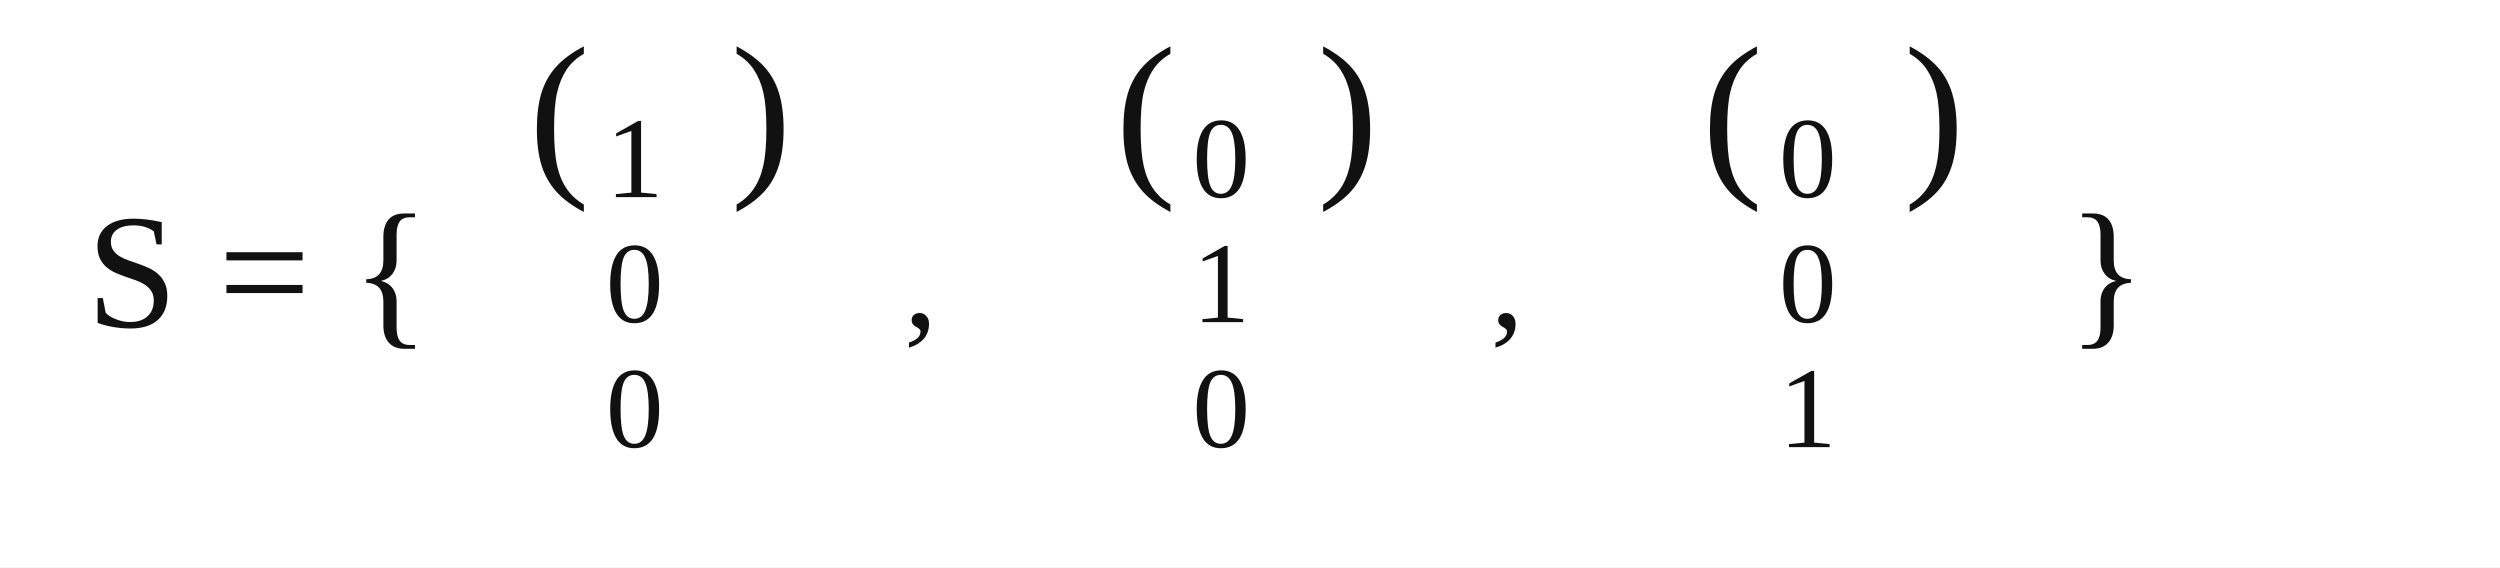
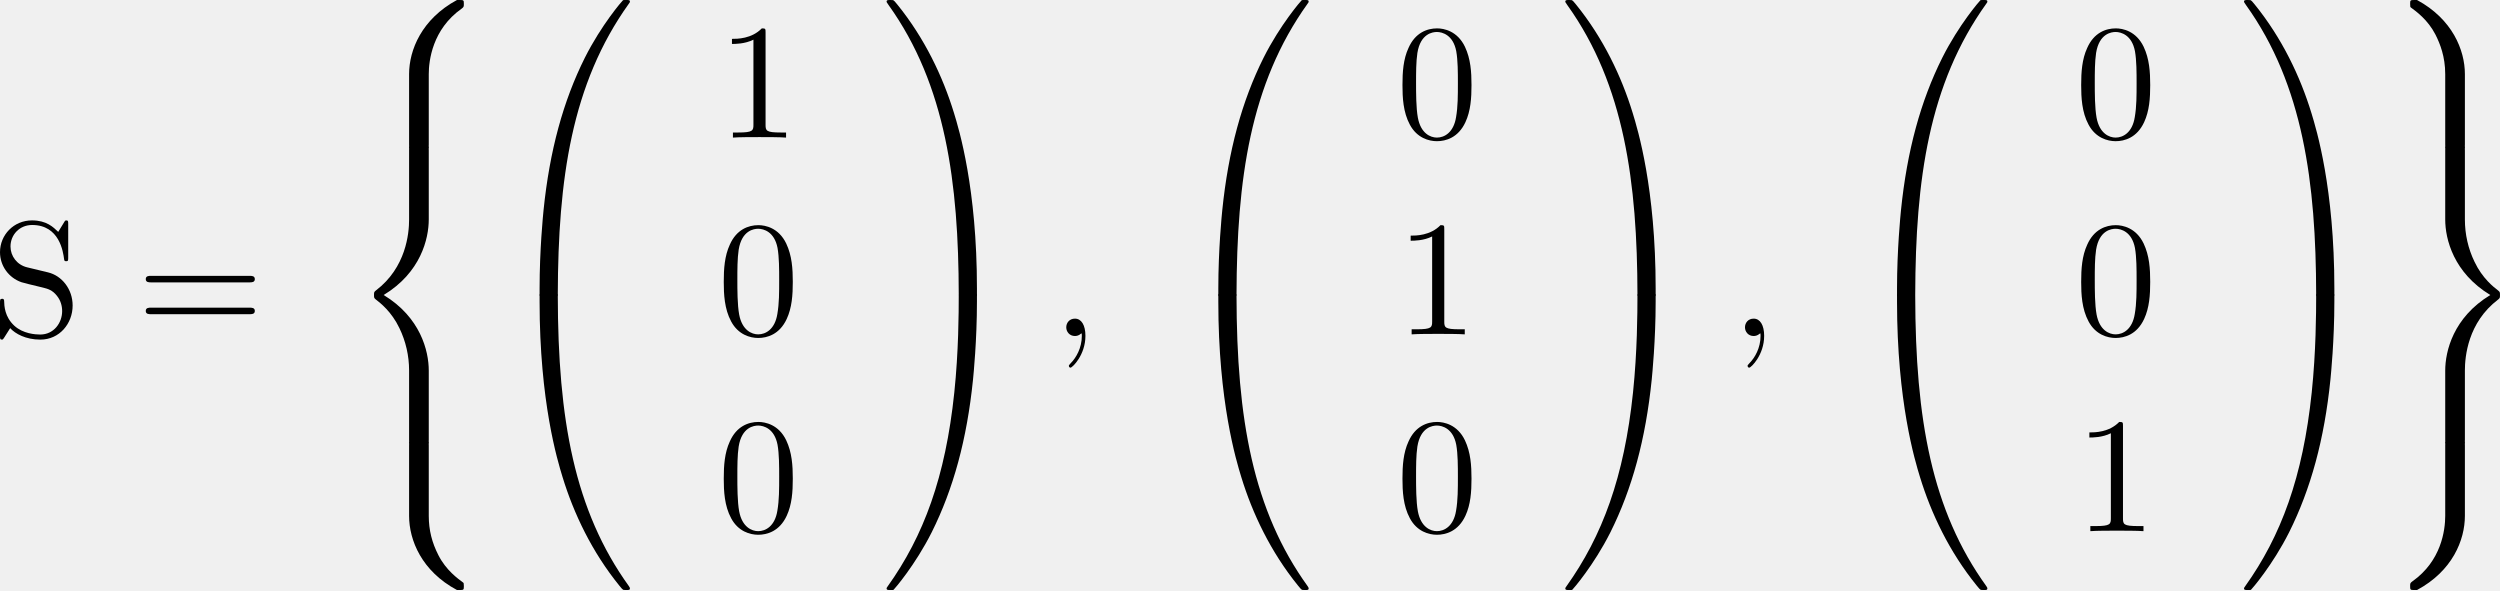
- <svg xmlns="http://www.w3.org/2000/svg" width="520" height="118" viewBox="0 0 520 118" role="img" aria-label="Set of three parenthesized column vectors">
-   <rect width="520" height="118" fill="#ffffff" />
-   <text x="18" y="68" font-family="'Times New Roman', serif" font-size="34" fill="#111111">S = {</text>
-   <text x="110" y="36" font-family="'Times New Roman', serif" font-size="38" fill="#111111">(</text>
-   <text x="152" y="36" font-family="'Times New Roman', serif" font-size="38" fill="#111111">)</text>
-   <text x="126" y="41" font-family="'Times New Roman', serif" font-size="24" fill="#111111">1</text>
-   <text x="126" y="67" font-family="'Times New Roman', serif" font-size="24" fill="#111111">0</text>
-   <text x="126" y="93" font-family="'Times New Roman', serif" font-size="24" fill="#111111">0</text>
-   <text x="188" y="68" font-family="'Times New Roman', serif" font-size="28" fill="#111111">,</text>
-   <text x="232" y="36" font-family="'Times New Roman', serif" font-size="38" fill="#111111">(</text>
-   <text x="274" y="36" font-family="'Times New Roman', serif" font-size="38" fill="#111111">)</text>
-   <text x="248" y="41" font-family="'Times New Roman', serif" font-size="24" fill="#111111">0</text>
-   <text x="248" y="67" font-family="'Times New Roman', serif" font-size="24" fill="#111111">1</text>
-   <text x="248" y="93" font-family="'Times New Roman', serif" font-size="24" fill="#111111">0</text>
-   <text x="310" y="68" font-family="'Times New Roman', serif" font-size="28" fill="#111111">,</text>
-   <text x="354" y="36" font-family="'Times New Roman', serif" font-size="38" fill="#111111">(</text>
-   <text x="396" y="36" font-family="'Times New Roman', serif" font-size="38" fill="#111111">)</text>
-   <text x="370" y="41" font-family="'Times New Roman', serif" font-size="24" fill="#111111">0</text>
-   <text x="370" y="67" font-family="'Times New Roman', serif" font-size="24" fill="#111111">0</text>
-   <text x="370" y="93" font-family="'Times New Roman', serif" font-size="24" fill="#111111">1</text>
-   <text x="430" y="68" font-family="'Times New Roman', serif" font-size="34" fill="#111111">}</text>
+ <svg xmlns="http://www.w3.org/2000/svg" xmlns:xlink="http://www.w3.org/1999/xlink" version="1.1" width="151.884pt" height="35.846pt" viewBox=".558 -20.414 151.884 35.846">
+   <defs>
+     <path id="g0-59" d="M2.022-.01C2.022-.667 1.773-1.056 1.385-1.056C1.056-1.056 .857-.807 .857-.528C.857-.259 1.056 0 1.385 0C1.504 0 1.634-.04 1.733-.13C1.763-.149 1.773-.159 1.783-.159S1.803-.149 1.803-.01C1.803 .727 1.455 1.325 1.126 1.654C1.016 1.763 1.016 1.783 1.016 1.813C1.016 1.883 1.066 1.923 1.116 1.923C1.225 1.923 2.022 1.156 2.022-.01Z" />
+     <path id="g1-48" d="M4.583-3.188C4.583-3.985 4.533-4.782 4.184-5.519C3.726-6.476 2.909-6.635 2.491-6.635C1.893-6.635 1.166-6.376 .757-5.45C.438-4.762 .389-3.985 .389-3.188C.389-2.441 .428-1.544 .837-.787C1.265 .02 1.993 .219 2.481 .219C3.019 .219 3.776 .01 4.214-.936C4.533-1.624 4.583-2.401 4.583-3.188ZM2.481 0C2.092 0 1.504-.249 1.325-1.205C1.215-1.803 1.215-2.72 1.215-3.308C1.215-3.945 1.215-4.603 1.295-5.141C1.484-6.326 2.232-6.416 2.481-6.416C2.809-6.416 3.467-6.237 3.656-5.25C3.756-4.692 3.756-3.935 3.756-3.308C3.756-2.56 3.756-1.883 3.646-1.245C3.497-.299 2.929 0 2.481 0Z" />
+     <path id="g1-49" d="M2.929-6.376C2.929-6.615 2.929-6.635 2.7-6.635C2.082-5.998 1.205-5.998 .887-5.998V-5.689C1.086-5.689 1.674-5.689 2.192-5.948V-.787C2.192-.428 2.162-.309 1.265-.309H.946V0C1.295-.03 2.162-.03 2.56-.03S3.826-.03 4.174 0V-.309H3.856C2.959-.309 2.929-.418 2.929-.787V-6.376Z" />
+     <path id="g1-61" d="M6.844-3.258C6.994-3.258 7.183-3.258 7.183-3.457S6.994-3.656 6.854-3.656H.887C.747-3.656 .558-3.656 .558-3.457S.747-3.258 .897-3.258H6.844ZM6.854-1.325C6.994-1.325 7.183-1.325 7.183-1.524S6.994-1.724 6.844-1.724H.897C.747-1.724 .558-1.724 .558-1.524S.747-1.325 .887-1.325H6.854Z" />
+     <path id="g1-83" d="M3.477-3.866L2.202-4.174C1.584-4.324 1.196-4.862 1.196-5.44C1.196-6.137 1.733-6.745 2.511-6.745C4.174-6.745 4.394-5.111 4.453-4.663C4.463-4.603 4.463-4.543 4.573-4.543C4.702-4.543 4.702-4.593 4.702-4.782V-6.785C4.702-6.954 4.702-7.024 4.593-7.024C4.523-7.024 4.513-7.014 4.443-6.894L4.095-6.326C3.796-6.615 3.387-7.024 2.501-7.024C1.395-7.024 .558-6.147 .558-5.091C.558-4.264 1.086-3.537 1.863-3.268C1.973-3.228 2.481-3.108 3.178-2.939C3.447-2.869 3.746-2.8 4.025-2.431C4.234-2.172 4.334-1.843 4.334-1.514C4.334-.807 3.836-.09 2.999-.09C2.71-.09 1.953-.139 1.425-.628C.847-1.166 .817-1.803 .807-2.162C.797-2.262 .717-2.262 .687-2.262C.558-2.262 .558-2.192 .558-2.012V-.02C.558 .149 .558 .219 .667 .219C.737 .219 .747 .199 .817 .09C.817 .08 .847 .05 1.176-.478C1.484-.139 2.122 .219 3.009 .219C4.174 .219 4.971-.757 4.971-1.853C4.971-2.849 4.314-3.666 3.477-3.866Z" />
+     <path id="g2-48" d="M3.726 17.634C3.945 17.634 4.005 17.634 4.005 17.494C4.025 10.511 4.832 4.712 8.319-.159C8.389-.249 8.389-.269 8.389-.289C8.389-.389 8.319-.389 8.159-.389S7.98-.389 7.96-.369C7.92-.339 6.655 1.116 5.649 3.118C4.334 5.748 3.507 8.767 3.138 12.394C3.108 12.702 2.899 14.775 2.899 17.136V17.524C2.909 17.634 2.969 17.634 3.178 17.634H3.726Z" />
+     <path id="g2-49" d="M5.808 17.136C5.808 11.049 4.722 7.482 4.413 6.476C3.736 4.264 2.63 1.933 .966-.12C.817-.299 .777-.349 .737-.369C.717-.379 .707-.389 .548-.389C.399-.389 .319-.389 .319-.289C.319-.269 .319-.249 .448-.07C3.915 4.772 4.692 10.75 4.702 17.494C4.702 17.634 4.762 17.634 4.981 17.634H5.529C5.738 17.634 5.798 17.634 5.808 17.524V17.136Z" />
+     <path id="g2-56" d="M5.021 4.513C5.021 3.696 5.24 1.793 7.014 .538C7.143 .438 7.153 .428 7.153 .249C7.153 .02 7.143 .01 6.894 .01H6.735C4.593 1.166 3.826 3.049 3.826 4.513V8.797C3.826 9.056 3.836 9.066 4.105 9.066H4.742C5.011 9.066 5.021 9.056 5.021 8.797V4.513Z" />
+     <path id="g2-57" d="M3.826 8.797C3.826 9.056 3.836 9.066 4.105 9.066H4.742C5.011 9.066 5.021 9.056 5.021 8.797V4.513C5.021 3.049 4.254 1.166 2.112 .01H1.963C1.704 .01 1.694 .02 1.694 .249C1.694 .428 1.704 .438 1.743 .468C2.052 .697 2.77 1.205 3.238 2.122C3.507 2.66 3.826 3.437 3.826 4.513V8.797Z" />
+     <path id="g2-58" d="M6.894 8.956C7.143 8.956 7.153 8.946 7.153 8.717C7.153 8.538 7.143 8.528 7.103 8.498C6.795 8.269 6.077 7.761 5.609 6.844C5.22 6.087 5.021 5.32 5.021 4.453V.169C5.021-.09 5.011-.1 4.742-.1H4.105C3.836-.1 3.826-.09 3.826 .169V4.453C3.826 5.928 4.593 7.811 6.735 8.956H6.894Z" />
+     <path id="g2-59" d="M3.826 4.453C3.826 5.32 3.587 7.193 1.833 8.428C1.704 8.528 1.694 8.538 1.694 8.717C1.694 8.946 1.704 8.956 1.963 8.956H2.112C4.264 7.801 5.021 5.918 5.021 4.453V.169C5.021-.09 5.011-.1 4.742-.1H4.105C3.836-.1 3.826-.09 3.826 .169V4.453Z" />
+     <path id="g2-60" d="M3.826 17.763C3.826 18.022 3.836 18.032 4.105 18.032H4.742C5.011 18.032 5.021 18.022 5.021 17.763V13.559C5.021 12.354 4.513 10.321 2.281 8.966C4.533 7.601 5.021 5.549 5.021 4.374V.169C5.021-.09 5.011-.1 4.742-.1H4.105C3.836-.1 3.826-.09 3.826 .169V4.384C3.826 5.22 3.646 7.293 1.813 8.687C1.704 8.777 1.694 8.787 1.694 8.966S1.704 9.156 1.813 9.245C2.072 9.445 2.76 9.973 3.238 10.979C3.626 11.776 3.826 12.663 3.826 13.549V17.763Z" />
+     <path id="g2-61" d="M5.021 13.549C5.021 12.712 5.2 10.64 7.034 9.245C7.143 9.156 7.153 9.146 7.153 8.966S7.143 8.777 7.034 8.687C6.775 8.488 6.087 7.96 5.609 6.954C5.22 6.157 5.021 5.27 5.021 4.384V.169C5.021-.09 5.011-.1 4.742-.1H4.105C3.836-.1 3.826-.09 3.826 .169V4.374C3.826 5.579 4.334 7.611 6.565 8.966C4.314 10.331 3.826 12.384 3.826 13.559V17.763C3.826 18.022 3.836 18.032 4.105 18.032H4.742C5.011 18.032 5.021 18.022 5.021 17.763V13.549Z" />
+     <path id="g2-64" d="M3.178-.498C2.969-.498 2.909-.498 2.899-.389V0C2.899 6.087 3.985 9.654 4.294 10.66C4.971 12.872 6.077 15.203 7.741 17.255C7.89 17.435 7.93 17.484 7.97 17.504C7.99 17.514 8 17.524 8.159 17.524S8.389 17.524 8.389 17.425C8.389 17.405 8.389 17.385 8.329 17.295C5.011 12.692 4.015 7.153 4.005-.359C4.005-.498 3.945-.498 3.726-.498H3.178Z" />
+     <path id="g2-65" d="M5.808-.389C5.798-.498 5.738-.498 5.529-.498H4.981C4.762-.498 4.702-.498 4.702-.359C4.702 .667 4.692 3.039 4.433 5.519C3.895 10.67 2.57 14.237 .389 17.295C.319 17.385 .319 17.405 .319 17.425C.319 17.524 .399 17.524 .548 17.524C.707 17.524 .727 17.524 .747 17.504C.787 17.474 2.052 16.02 3.059 14.017C4.374 11.387 5.2 8.369 5.569 4.742C5.599 4.433 5.808 2.361 5.808 0V-.389Z" />
+   </defs>
+   <g id="page1">
+     <use x="0" y="0" xlink:href="#g1-83" />
+     <use x="8.856" y="0" xlink:href="#g1-61" />
+     <use x="21.586" y="-20.424" xlink:href="#g2-56" />
+     <use x="21.586" y="-11.457" xlink:href="#g2-60" />
+     <use x="21.586" y="6.476" xlink:href="#g2-58" />
+     <use x="30.441" y="-20.025" xlink:href="#g2-48" />
+     <use x="30.441" y="-2.092" xlink:href="#g2-64" />
+     <use x="44.14" y="-12.055" xlink:href="#g1-49" />
+     <use x="44.14" y="-.1" xlink:href="#g1-48" />
+     <use x="44.14" y="11.856" xlink:href="#g1-48" />
+     <use x="54.103" y="-20.025" xlink:href="#g2-49" />
+     <use x="54.103" y="-2.092" xlink:href="#g2-65" />
+     <use x="64.48" y="0" xlink:href="#g0-59" />
+     <use x="71.676" y="-20.025" xlink:href="#g2-48" />
+     <use x="71.676" y="-2.092" xlink:href="#g2-64" />
+     <use x="85.374" y="-12.055" xlink:href="#g1-48" />
+     <use x="85.374" y="-.1" xlink:href="#g1-49" />
+     <use x="85.374" y="11.856" xlink:href="#g1-48" />
+     <use x="95.337" y="-20.025" xlink:href="#g2-49" />
+     <use x="95.337" y="-2.092" xlink:href="#g2-65" />
+     <use x="105.715" y="0" xlink:href="#g0-59" />
+     <use x="112.91" y="-20.025" xlink:href="#g2-48" />
+     <use x="112.91" y="-2.092" xlink:href="#g2-64" />
+     <use x="126.608" y="-12.055" xlink:href="#g1-48" />
+     <use x="126.608" y="-.1" xlink:href="#g1-48" />
+     <use x="126.608" y="11.856" xlink:href="#g1-49" />
+     <use x="136.571" y="-20.025" xlink:href="#g2-49" />
+     <use x="136.571" y="-2.092" xlink:href="#g2-65" />
+     <use x="145.288" y="-20.424" xlink:href="#g2-57" />
+     <use x="145.288" y="-11.457" xlink:href="#g2-61" />
+     <use x="145.288" y="6.476" xlink:href="#g2-59" />
+   </g>
</svg>
